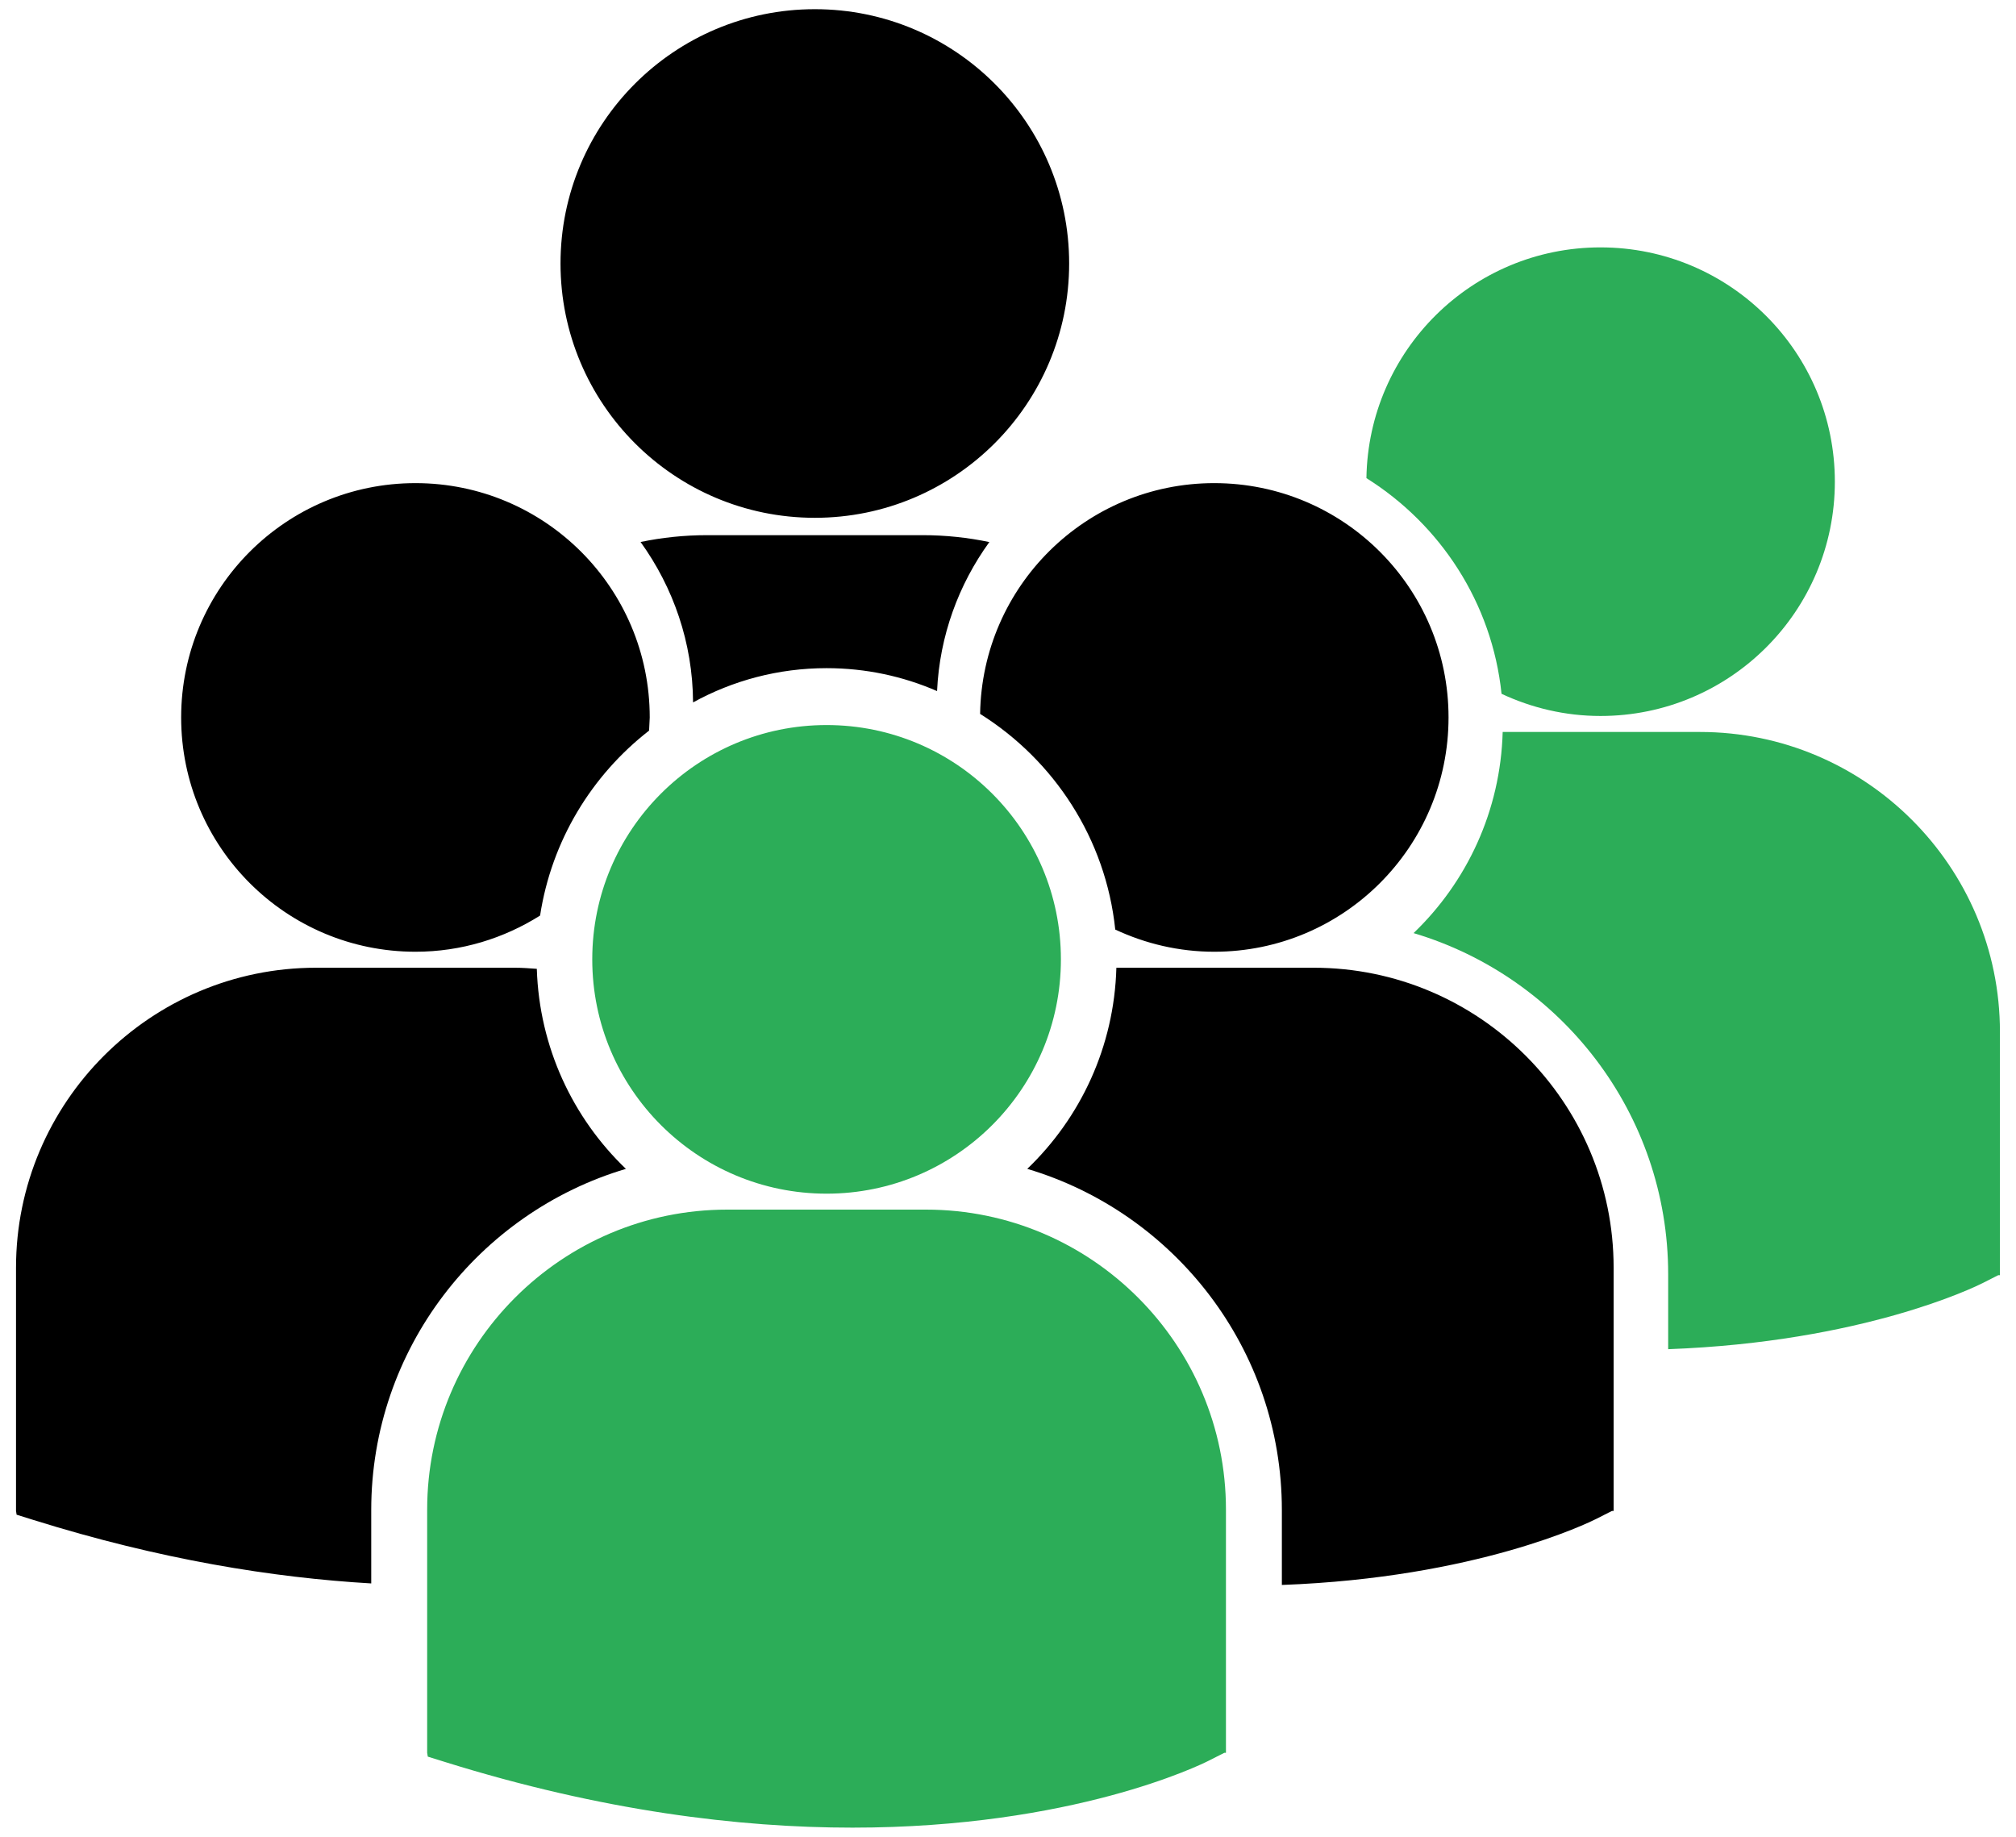
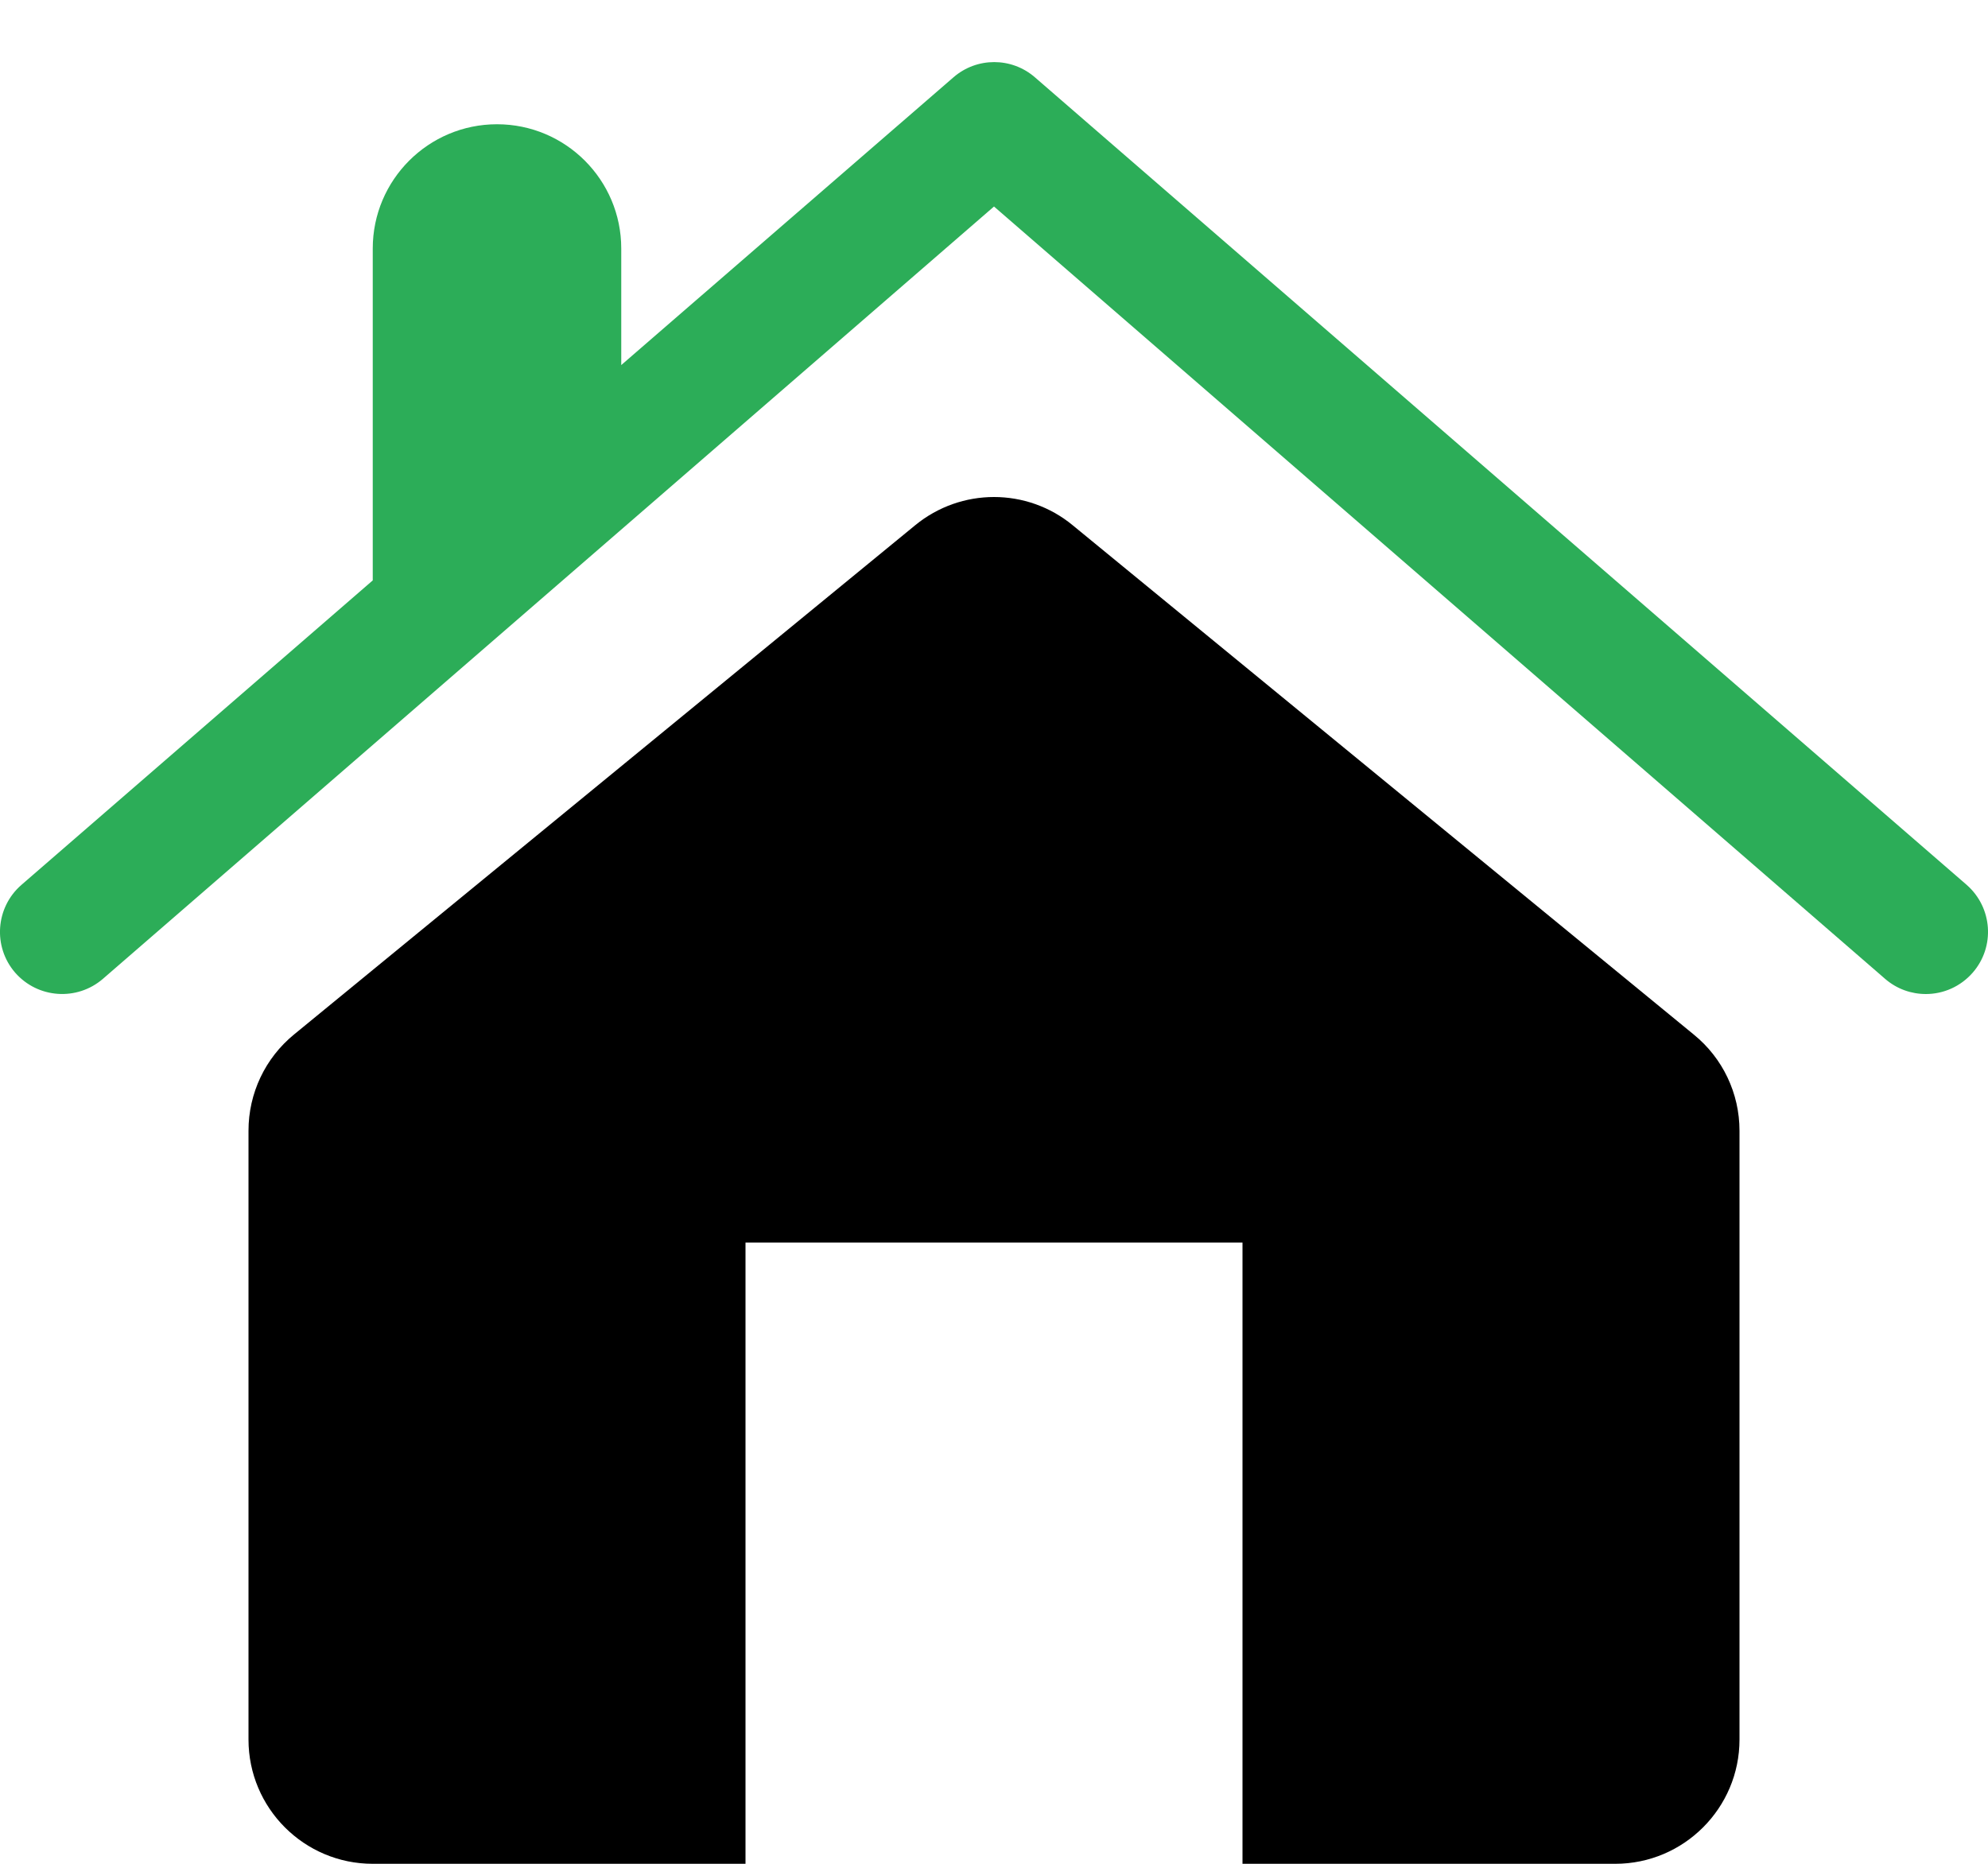
- <svg xmlns="http://www.w3.org/2000/svg" width="90" height="82" viewBox="0 0 90 82">
-   <g fill="none">
-     <path d="M25.023 11.763c0-6.27 5.083-11.353 11.354-11.353 6.27 0 11.353 5.083 11.353 11.353s-5.083 11.353-11.353 11.353c-6.271 0-11.354-5.083-11.354-11.353zm16.81 19.088c.114-2.472.965-4.76 2.334-6.652-.961-.201-1.954-.308-2.973-.308h-9.633c-1.016 0-2.008.106-2.964.305 1.457 2.021 2.329 4.489 2.343 7.161 1.771-.974 3.803-1.529 5.962-1.529 1.751 0 3.418.365 4.931 1.023zm1.922 1.019c3.298 2.068 5.61 5.566 6.033 9.628 1.344.628 2.837.99 4.419.99 5.778 0 10.46-4.683 10.46-10.46 0-5.778-4.682-10.46-10.46-10.46-5.724 0-10.365 4.599-10.452 10.302zm14.891 11.332h-8.808c-.096 3.524-1.599 6.698-3.978 8.979 6.564 1.953 11.366 8.04 11.366 15.23v3.345c8.696-.32 13.708-2.784 14.038-2.95l.699-.355h.074v-10.857c.001-7.384-6.007-13.392-13.391-13.392zm-40.098-.714c2.046 0 3.949-.598 5.563-1.615.513-3.344 2.306-6.267 4.866-8.257l.029-.588c0-5.778-4.684-10.46-10.458-10.46-5.779 0-10.461 4.682-10.461 10.46 0 5.778 4.682 10.46 10.461 10.46zm9.394 9.693c-2.368-2.27-3.867-5.426-3.977-8.93-.326-.024-.649-.049-.982-.049h-8.874c-7.386 0-13.394 6.008-13.394 13.393v10.856l.027.169.748.234c5.653 1.767 10.7 2.579 15.083 2.834v-3.278c.001-7.189 4.803-13.277 11.369-15.229z" fill="#000" />
-     <path d="M61.001 21.345c3.298 2.068 5.61 5.566 6.032 9.628 1.344.628 2.837.99 4.419.99 5.779 0 10.461-4.683 10.461-10.459 0-5.778-4.682-10.46-10.461-10.46-5.723-.001-10.364 4.599-10.451 10.301zm14.89 11.332h-8.807c-.096 3.524-1.6 6.698-3.978 8.979 6.564 1.952 11.366 8.04 11.366 15.23v3.345c8.695-.32 13.708-2.783 14.038-2.95l.698-.354h.075v-10.858c.001-7.384-6.007-13.392-13.392-13.392zM41.339 54h-8.875c-7.385 0-13.394 6.009-13.394 13.394v10.856l.028.17.747.233c7.048 2.201 13.171 2.937 18.211 2.937 9.843 0 15.549-2.807 15.901-2.986l.699-.354h.074v-10.856c.001-7.385-6.006-13.394-13.391-13.394zm-4.437-.712c5.776 0 10.46-4.684 10.46-10.46 0-5.776-4.684-10.46-10.46-10.46-5.777 0-10.462 4.684-10.462 10.46 0 5.776 4.685 10.46 10.462 10.46z" fill="#2CAD58" />
+ <svg xmlns="http://www.w3.org/2000/svg" width="16px" height="15px" viewBox="0 0 16 15" version="1.1">
+   <defs />
+   <g id="Page-1" stroke="none" stroke-width="1" fill="none" fill-rule="evenodd">
+     <g id="house4">
+       <g id="Group">
+         <path d="M15.829,7.122 L8.329,0.622 C8.141,0.459 7.862,0.459 7.674,0.622 L5,2.938 L5,2 C5,1.448 4.552,1 4,1 C3.448,1 3,1.448 3,2 L3,4.671 L0.172,7.122 C-0.036,7.303 -0.059,7.619 0.122,7.828 C0.304,8.036 0.619,8.058 0.828,7.878 L8,1.662 L15.172,7.878 C15.267,7.96 15.383,8 15.5,8 C15.64,8 15.778,7.941 15.877,7.828 C16.059,7.619 16.036,7.304 15.829,7.122 L15.829,7.122 Z" id="Shape" fill="#2CAD58" />
+         <path d="M8.633,4.227 C8.45,4.076 8.225,4 8,4 C7.775,4 7.55,4.076 7.366,4.227 L2.366,8.326 C2.134,8.516 2,8.799 2,9.1 L2,14 C2,14.552 2.448,15 3,15 L6,15 L6,10 L10,10 L10,15 L13,15 C13.551,15 14,14.552 14,14 L14,9.1 C14,8.799 13.865,8.516 13.633,8.327 L8.633,4.227 L8.633,4.227 Z" id="Shape" fill="#000000" />
+       </g>
+     </g>
  </g>
</svg>
